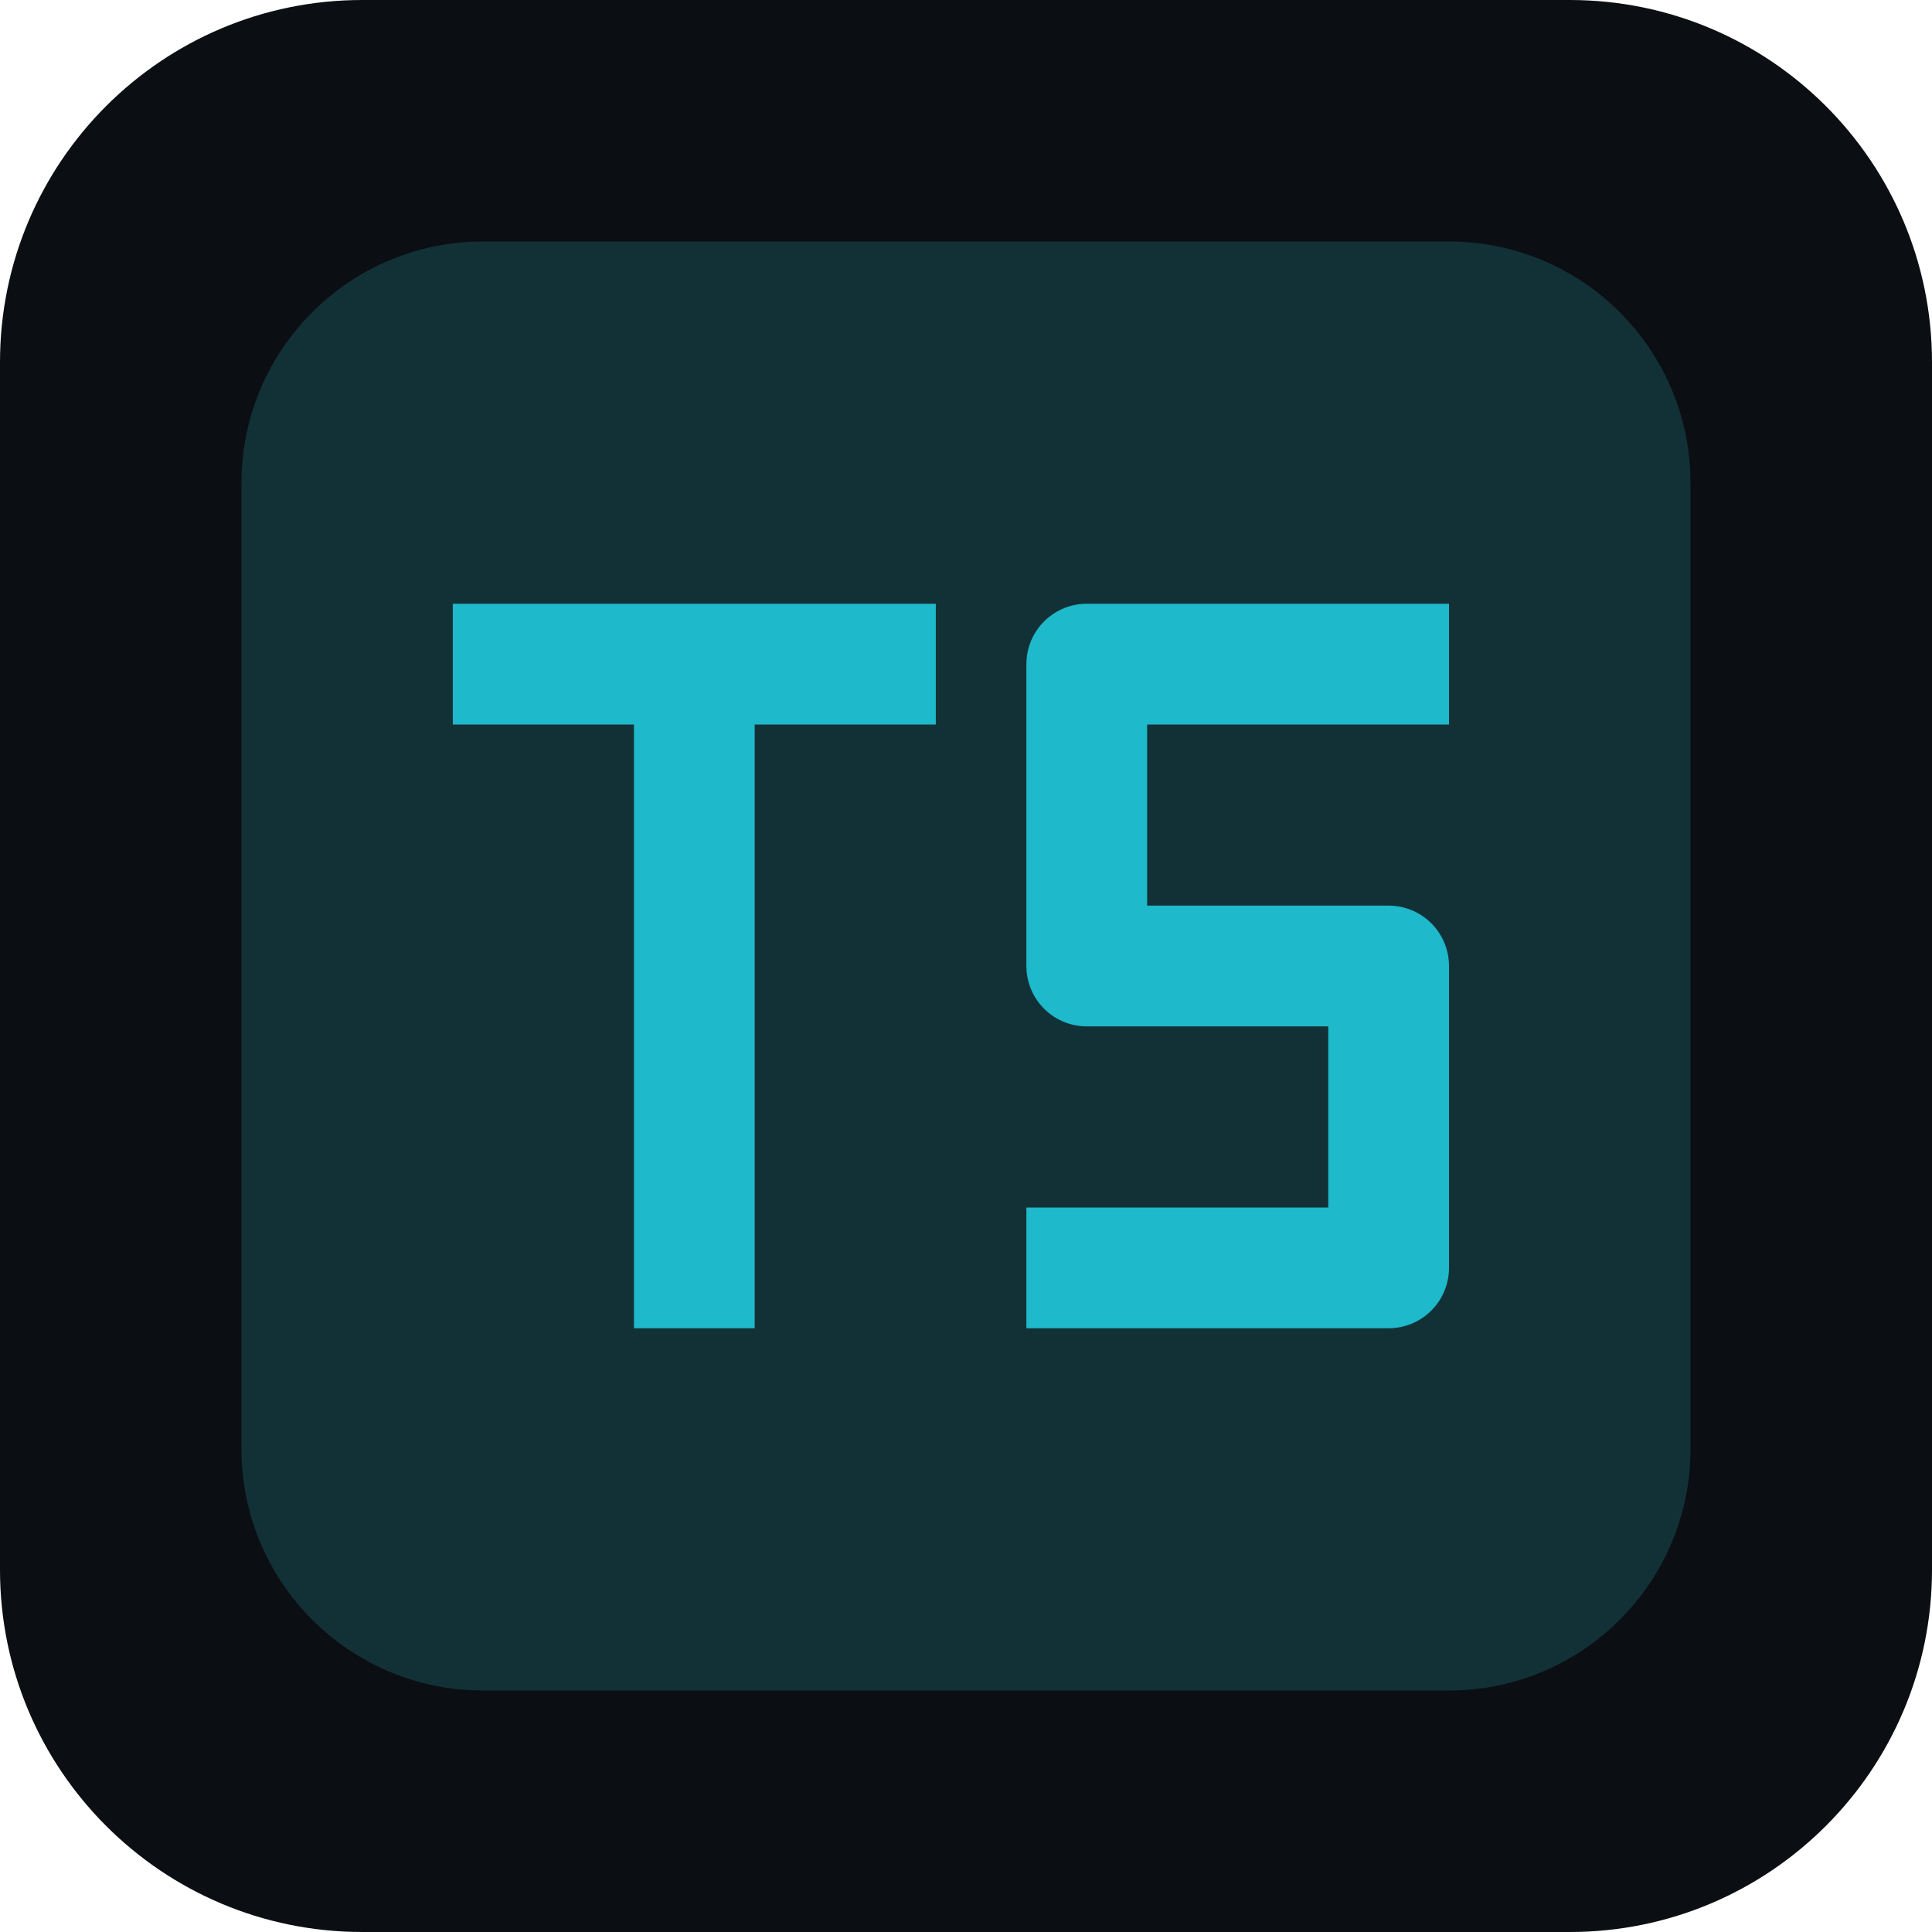
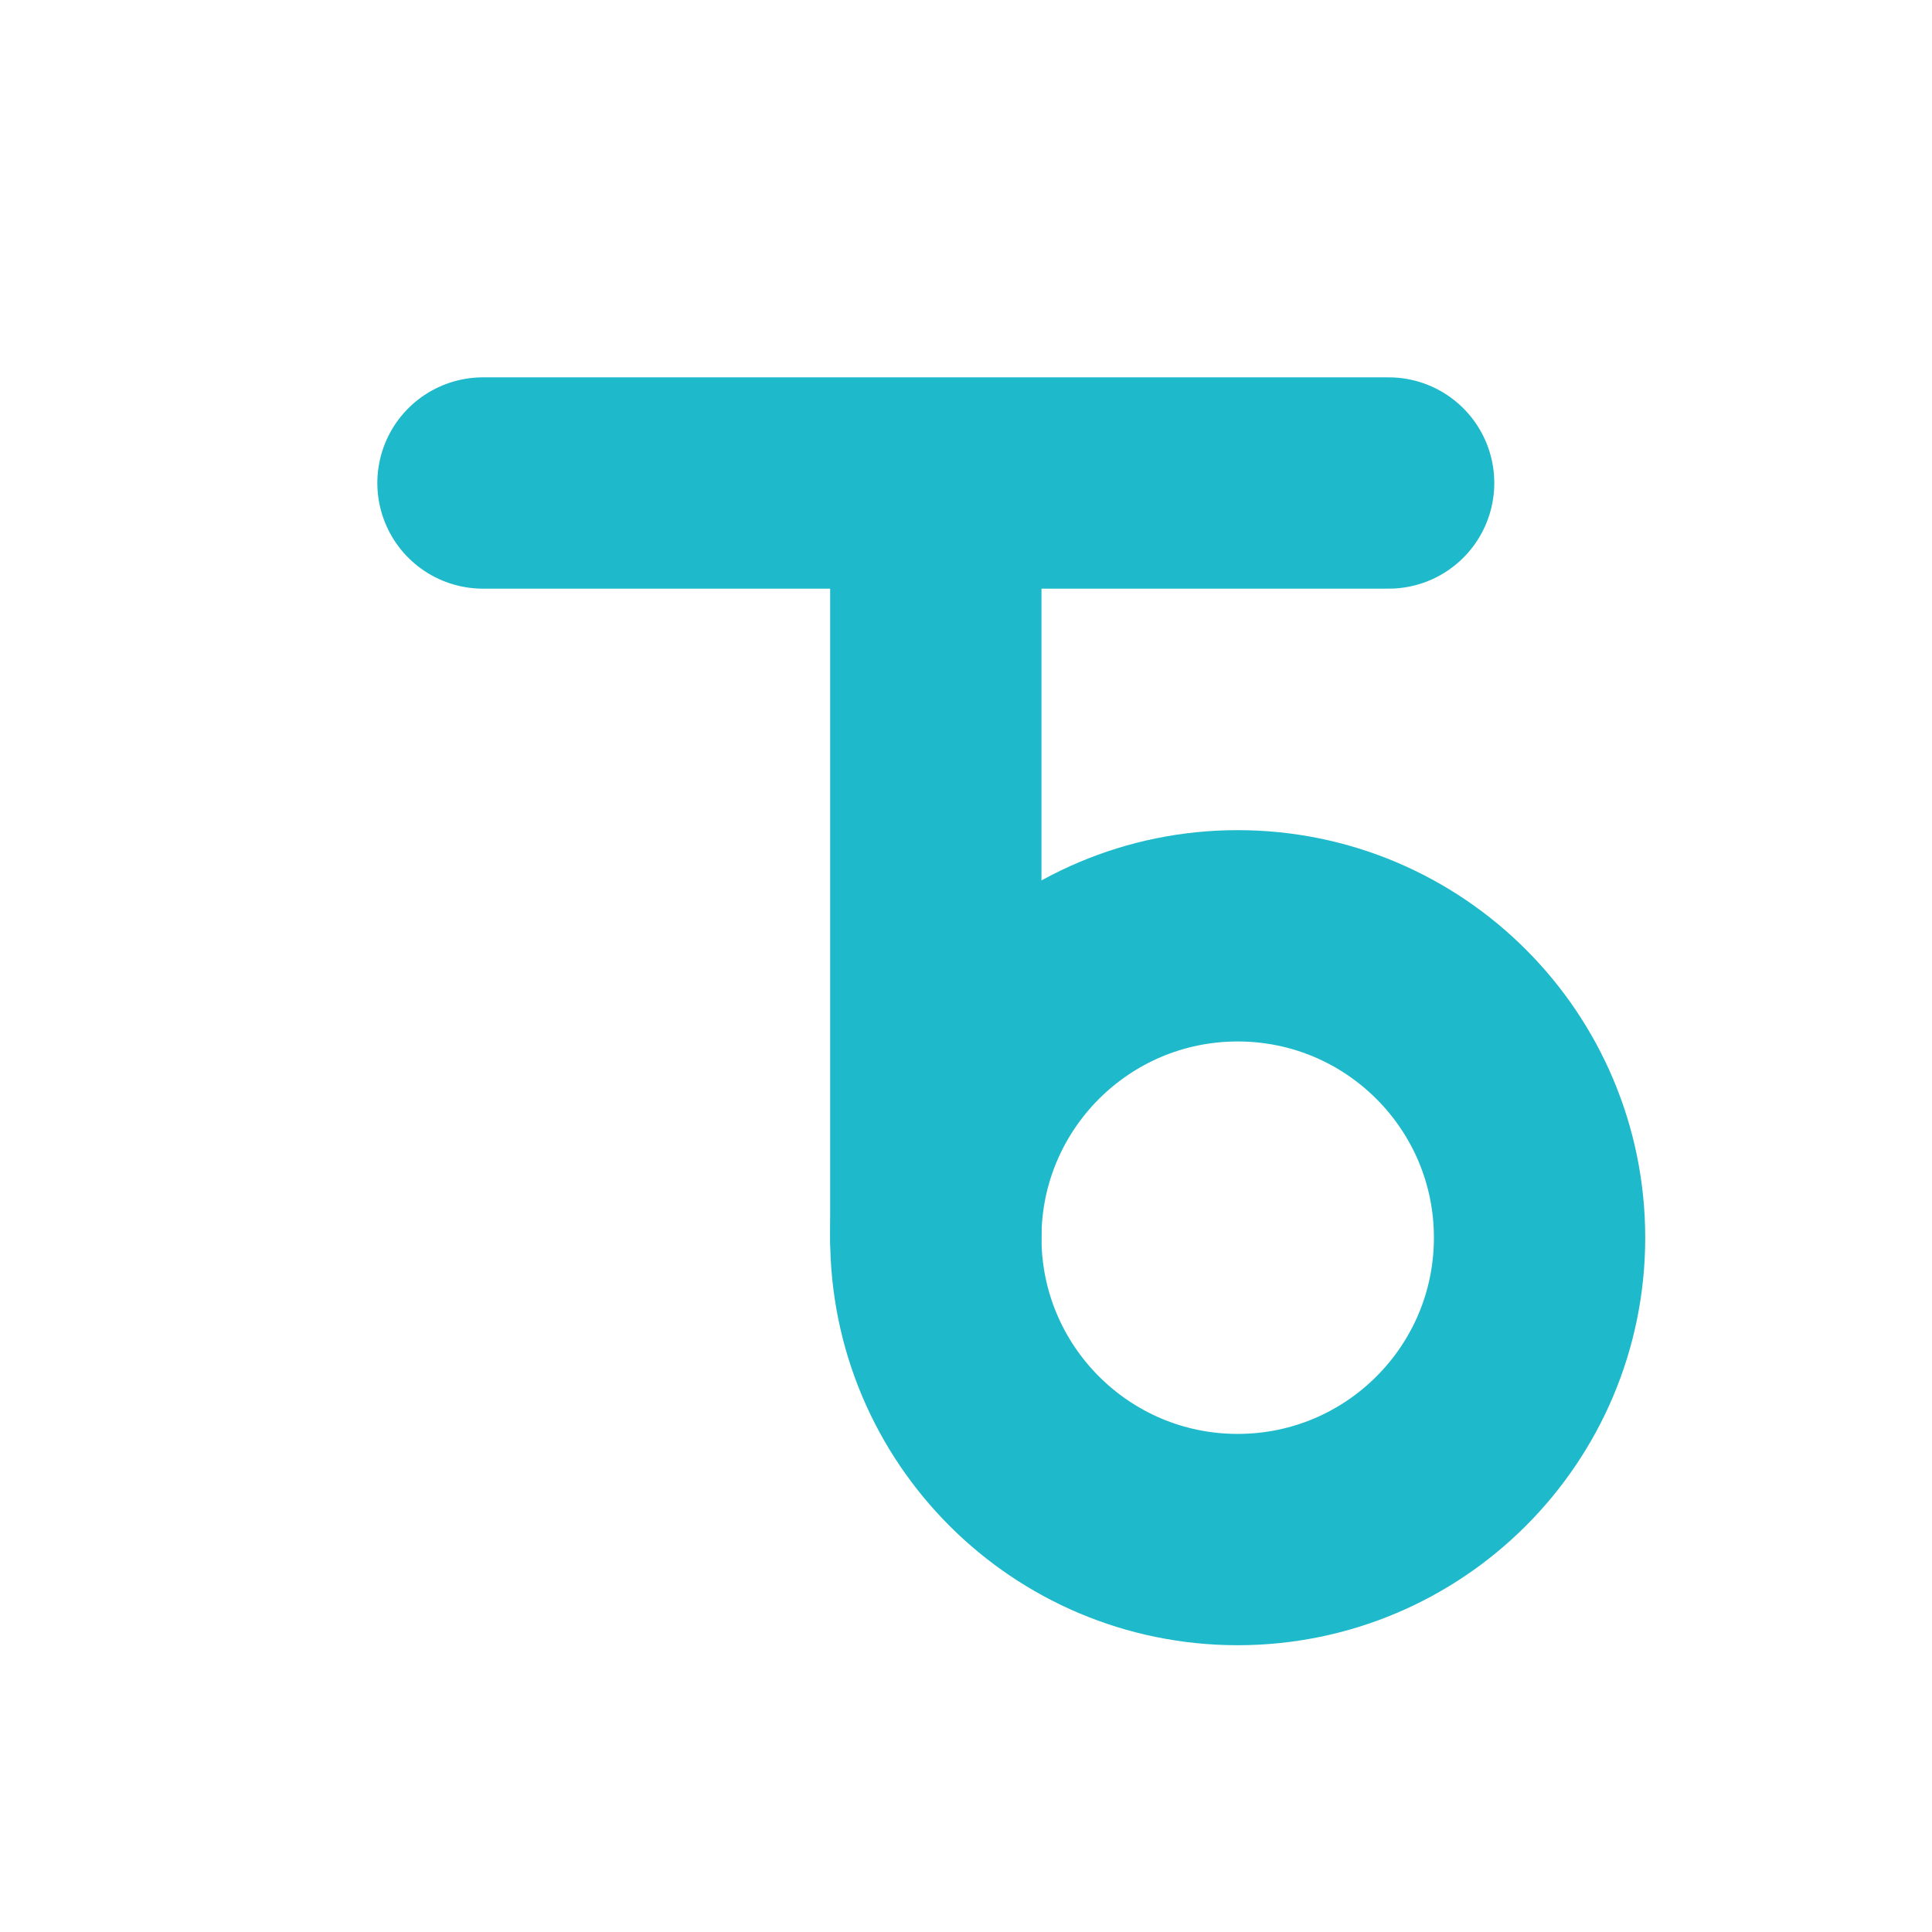
- <svg xmlns="http://www.w3.org/2000/svg" viewBox="0 0 512 512">
-   <rect width="512" height="512" rx="96" fill="#0b0e13" />
-   <rect x="64" y="64" width="384" height="384" rx="64" fill="#123137" />
-   <g fill="none" stroke="#1eb9ca" stroke-width="32" stroke-linecap="square" stroke-linejoin="round">
-     <path d="M136 176h96m-48 0v160" />
-     <path d="M368 176h-80v80h80v80h-80" />
+ <svg xmlns="http://www.w3.org/2000/svg" viewBox="0 0 512 512" color="#1eb9ca">
+   <g fill="none" stroke="currentColor" stroke-width="56" stroke-linecap="round" stroke-linejoin="round">
+     <path d="M128 128h240M248 128v200" />
+     <circle cx="328" cy="328" r="80" />
  </g>
</svg>
